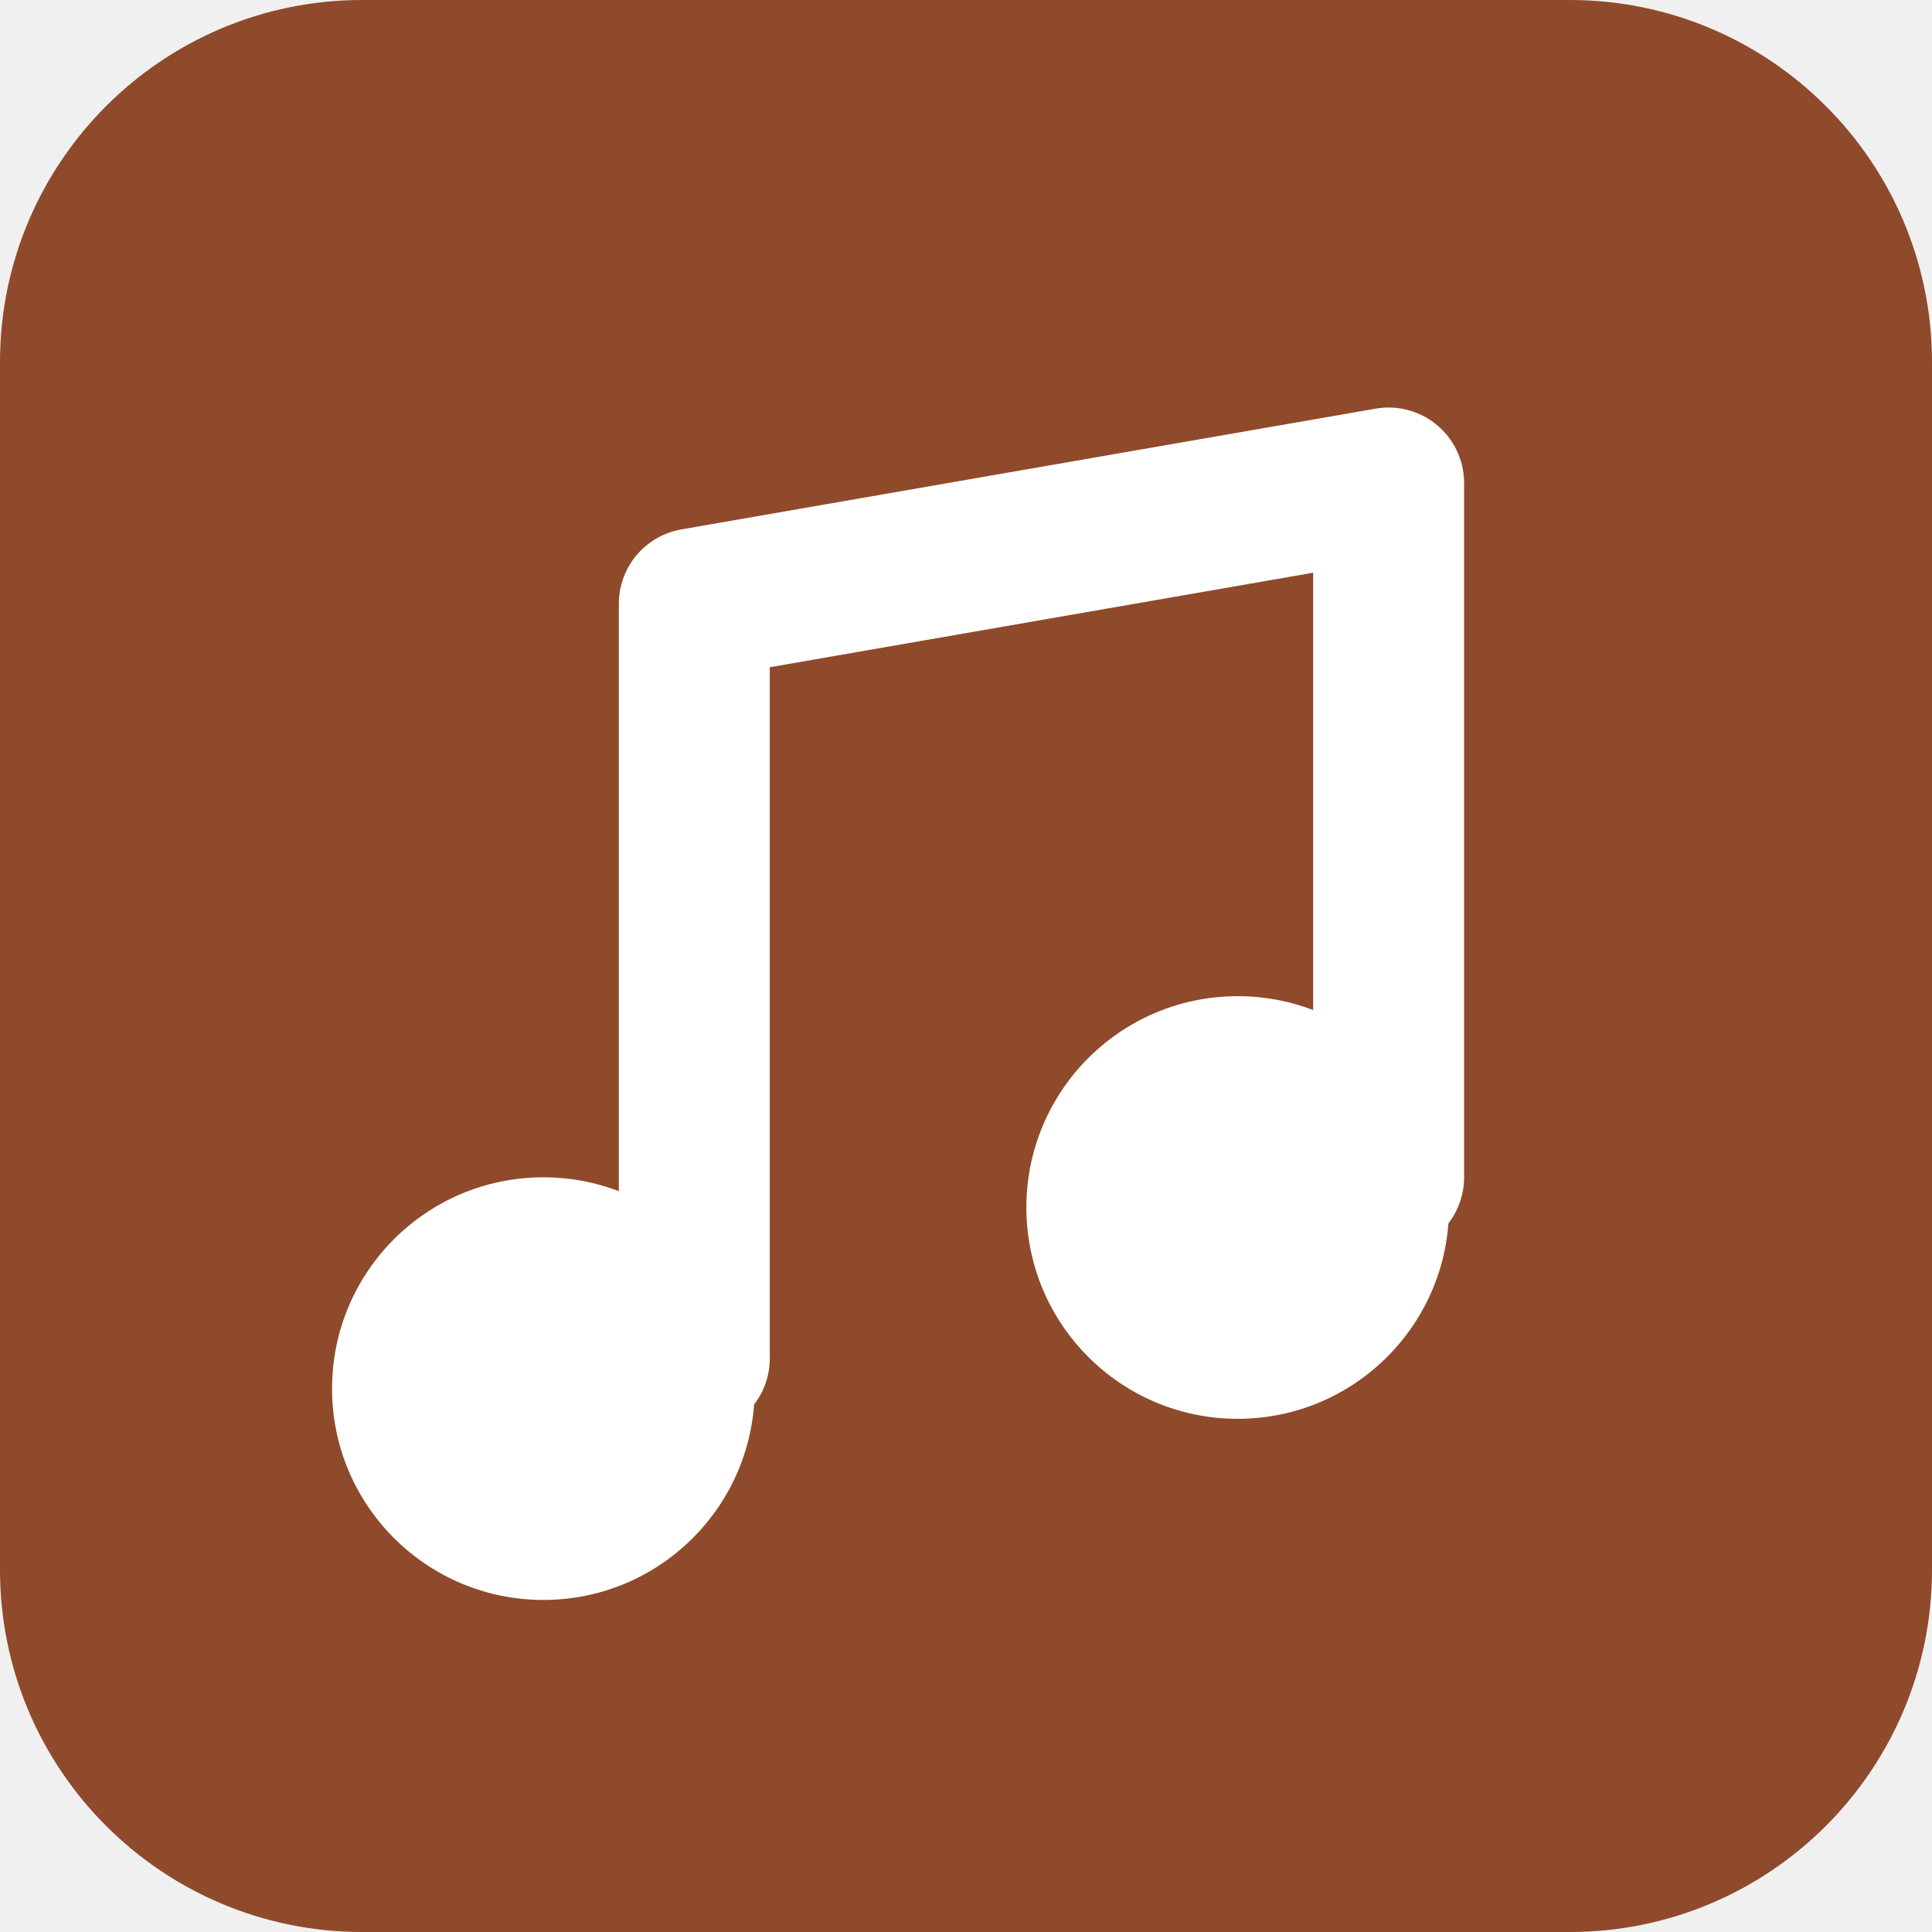
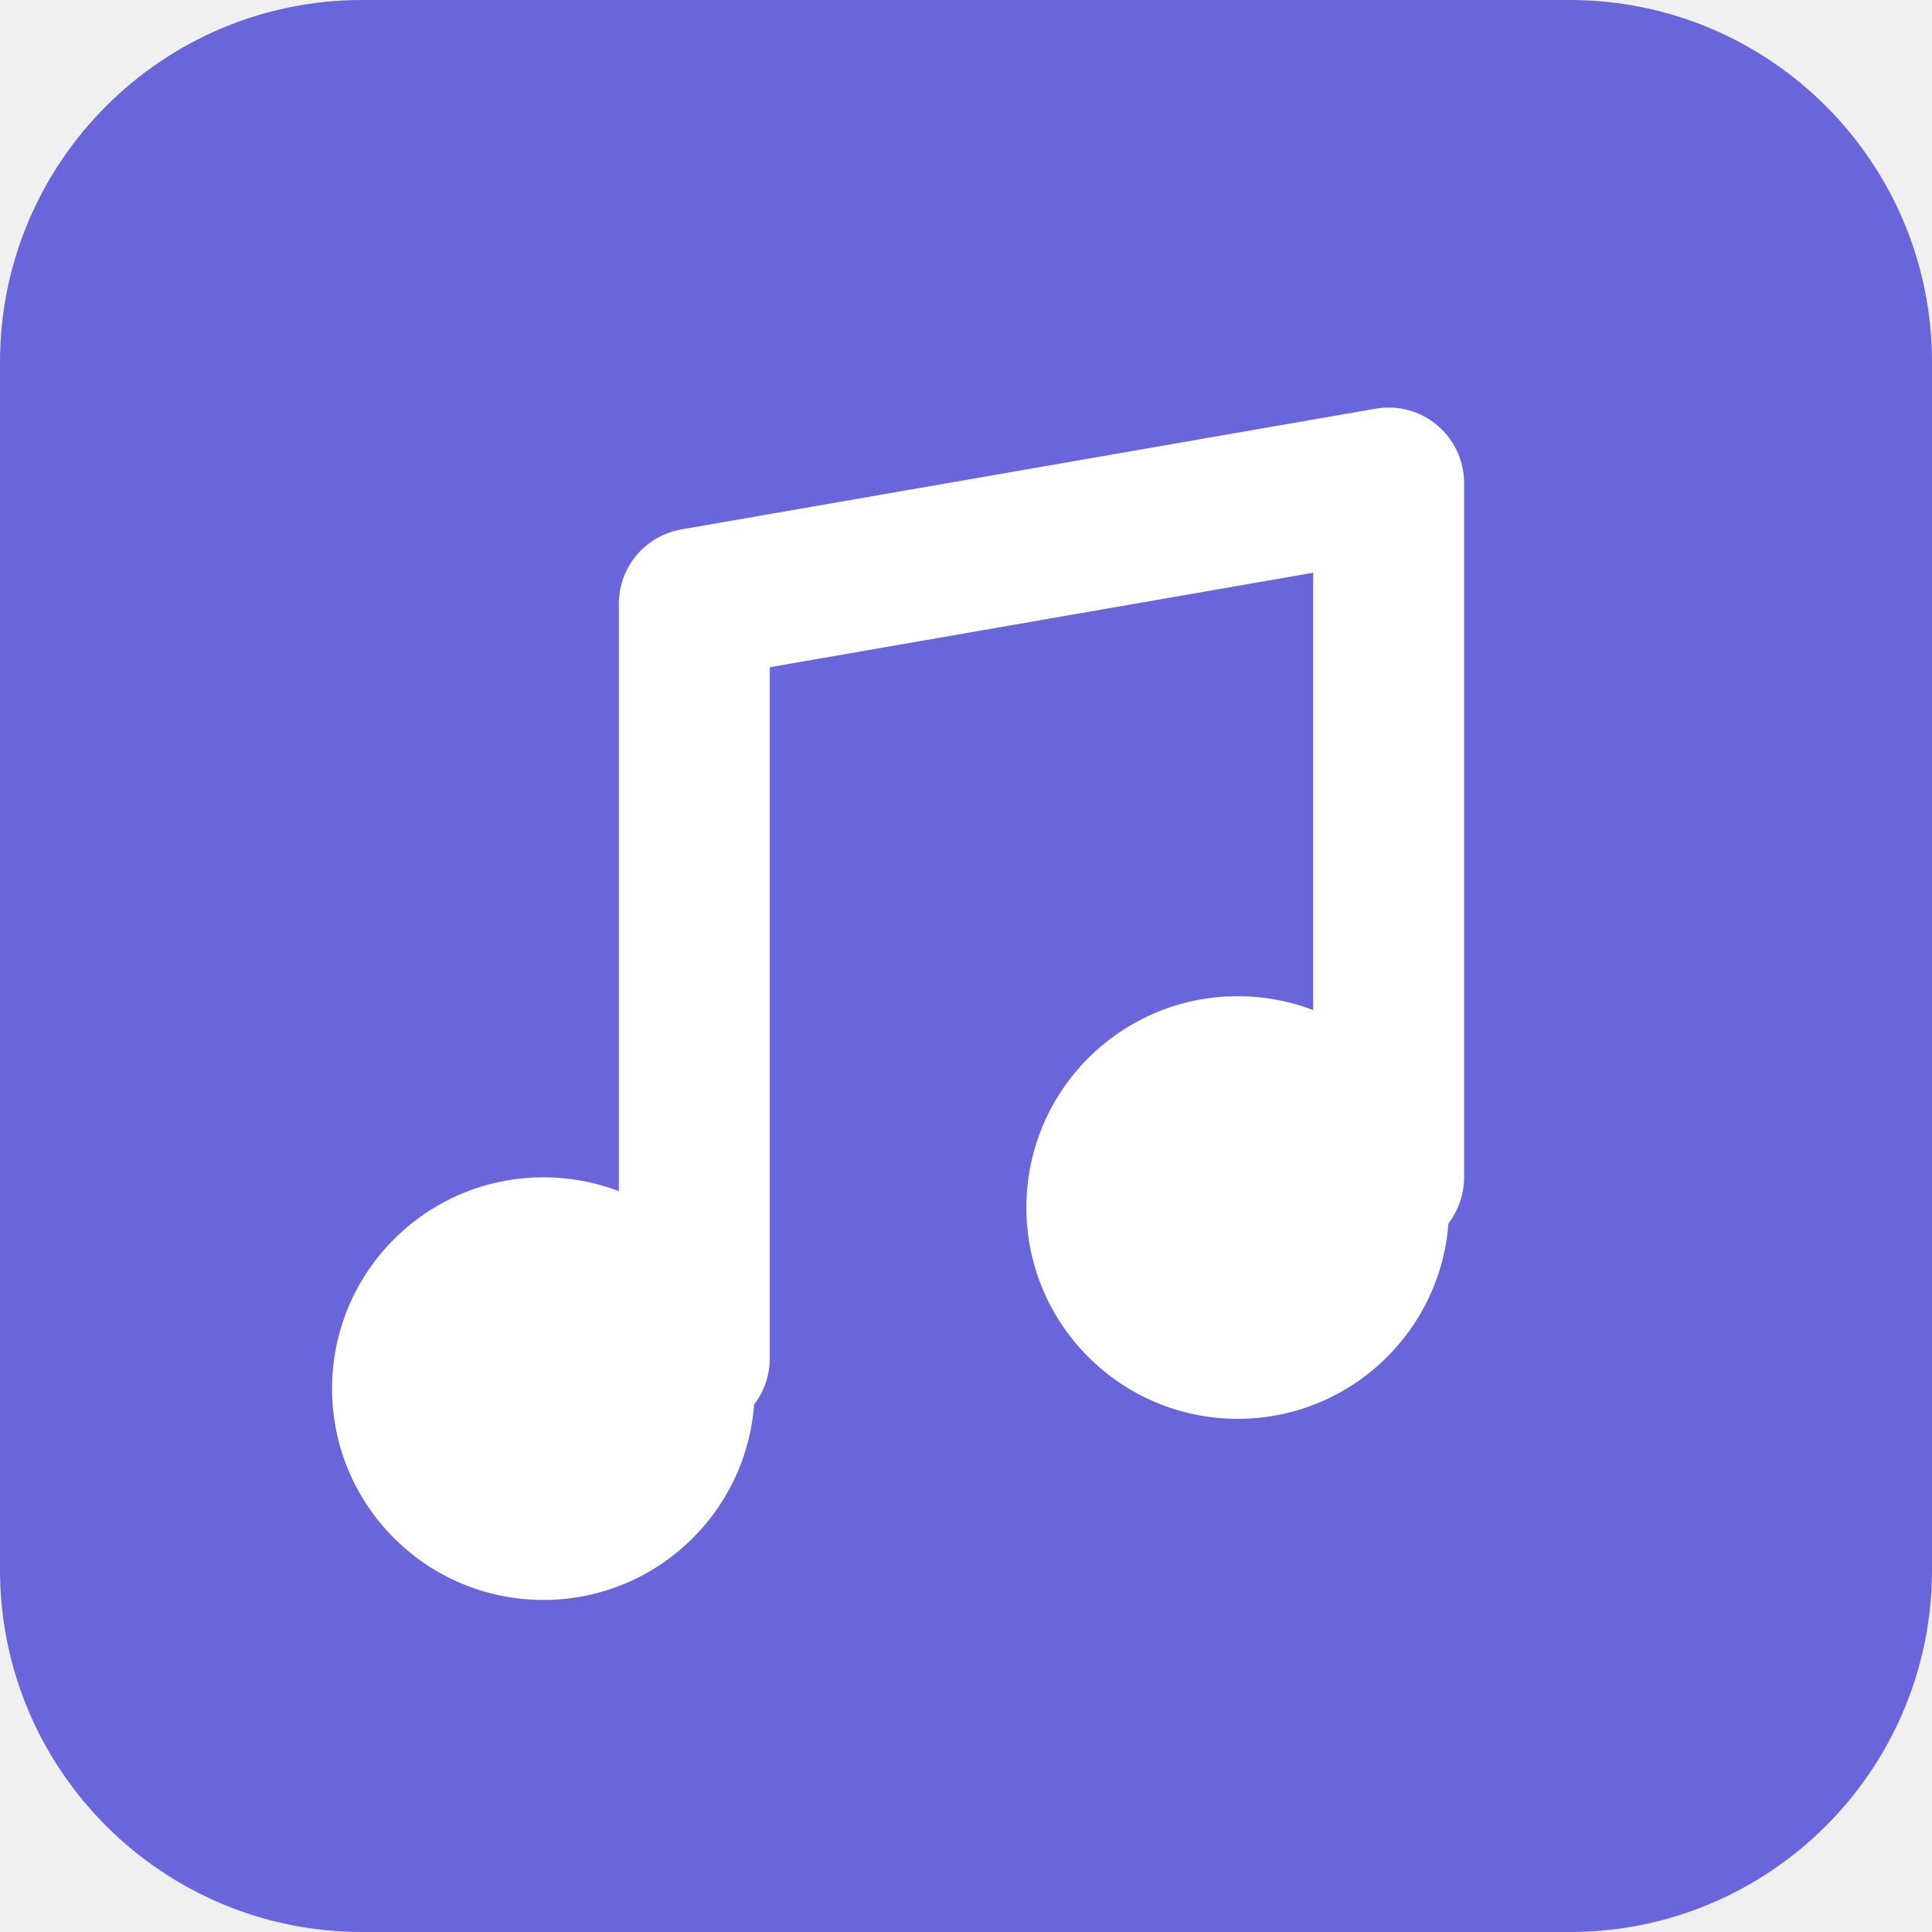
<svg xmlns="http://www.w3.org/2000/svg" viewBox="0 0 64 64" role="img" aria-label="音乐知识库">
-   <rect width="64" height="64" rx="12" fill="#8f4a2b" />
+   <rect width="64" height="64" rx="12" fill="#6965db" />
  <path d="M23 45V20l23-4v23" fill="none" stroke="#ffffff" stroke-width="5" stroke-linecap="round" stroke-linejoin="round" />
  <circle cx="18" cy="46" r="7" fill="#ffffff" />
  <circle cx="41" cy="40" r="7" fill="#ffffff" />
</svg>
